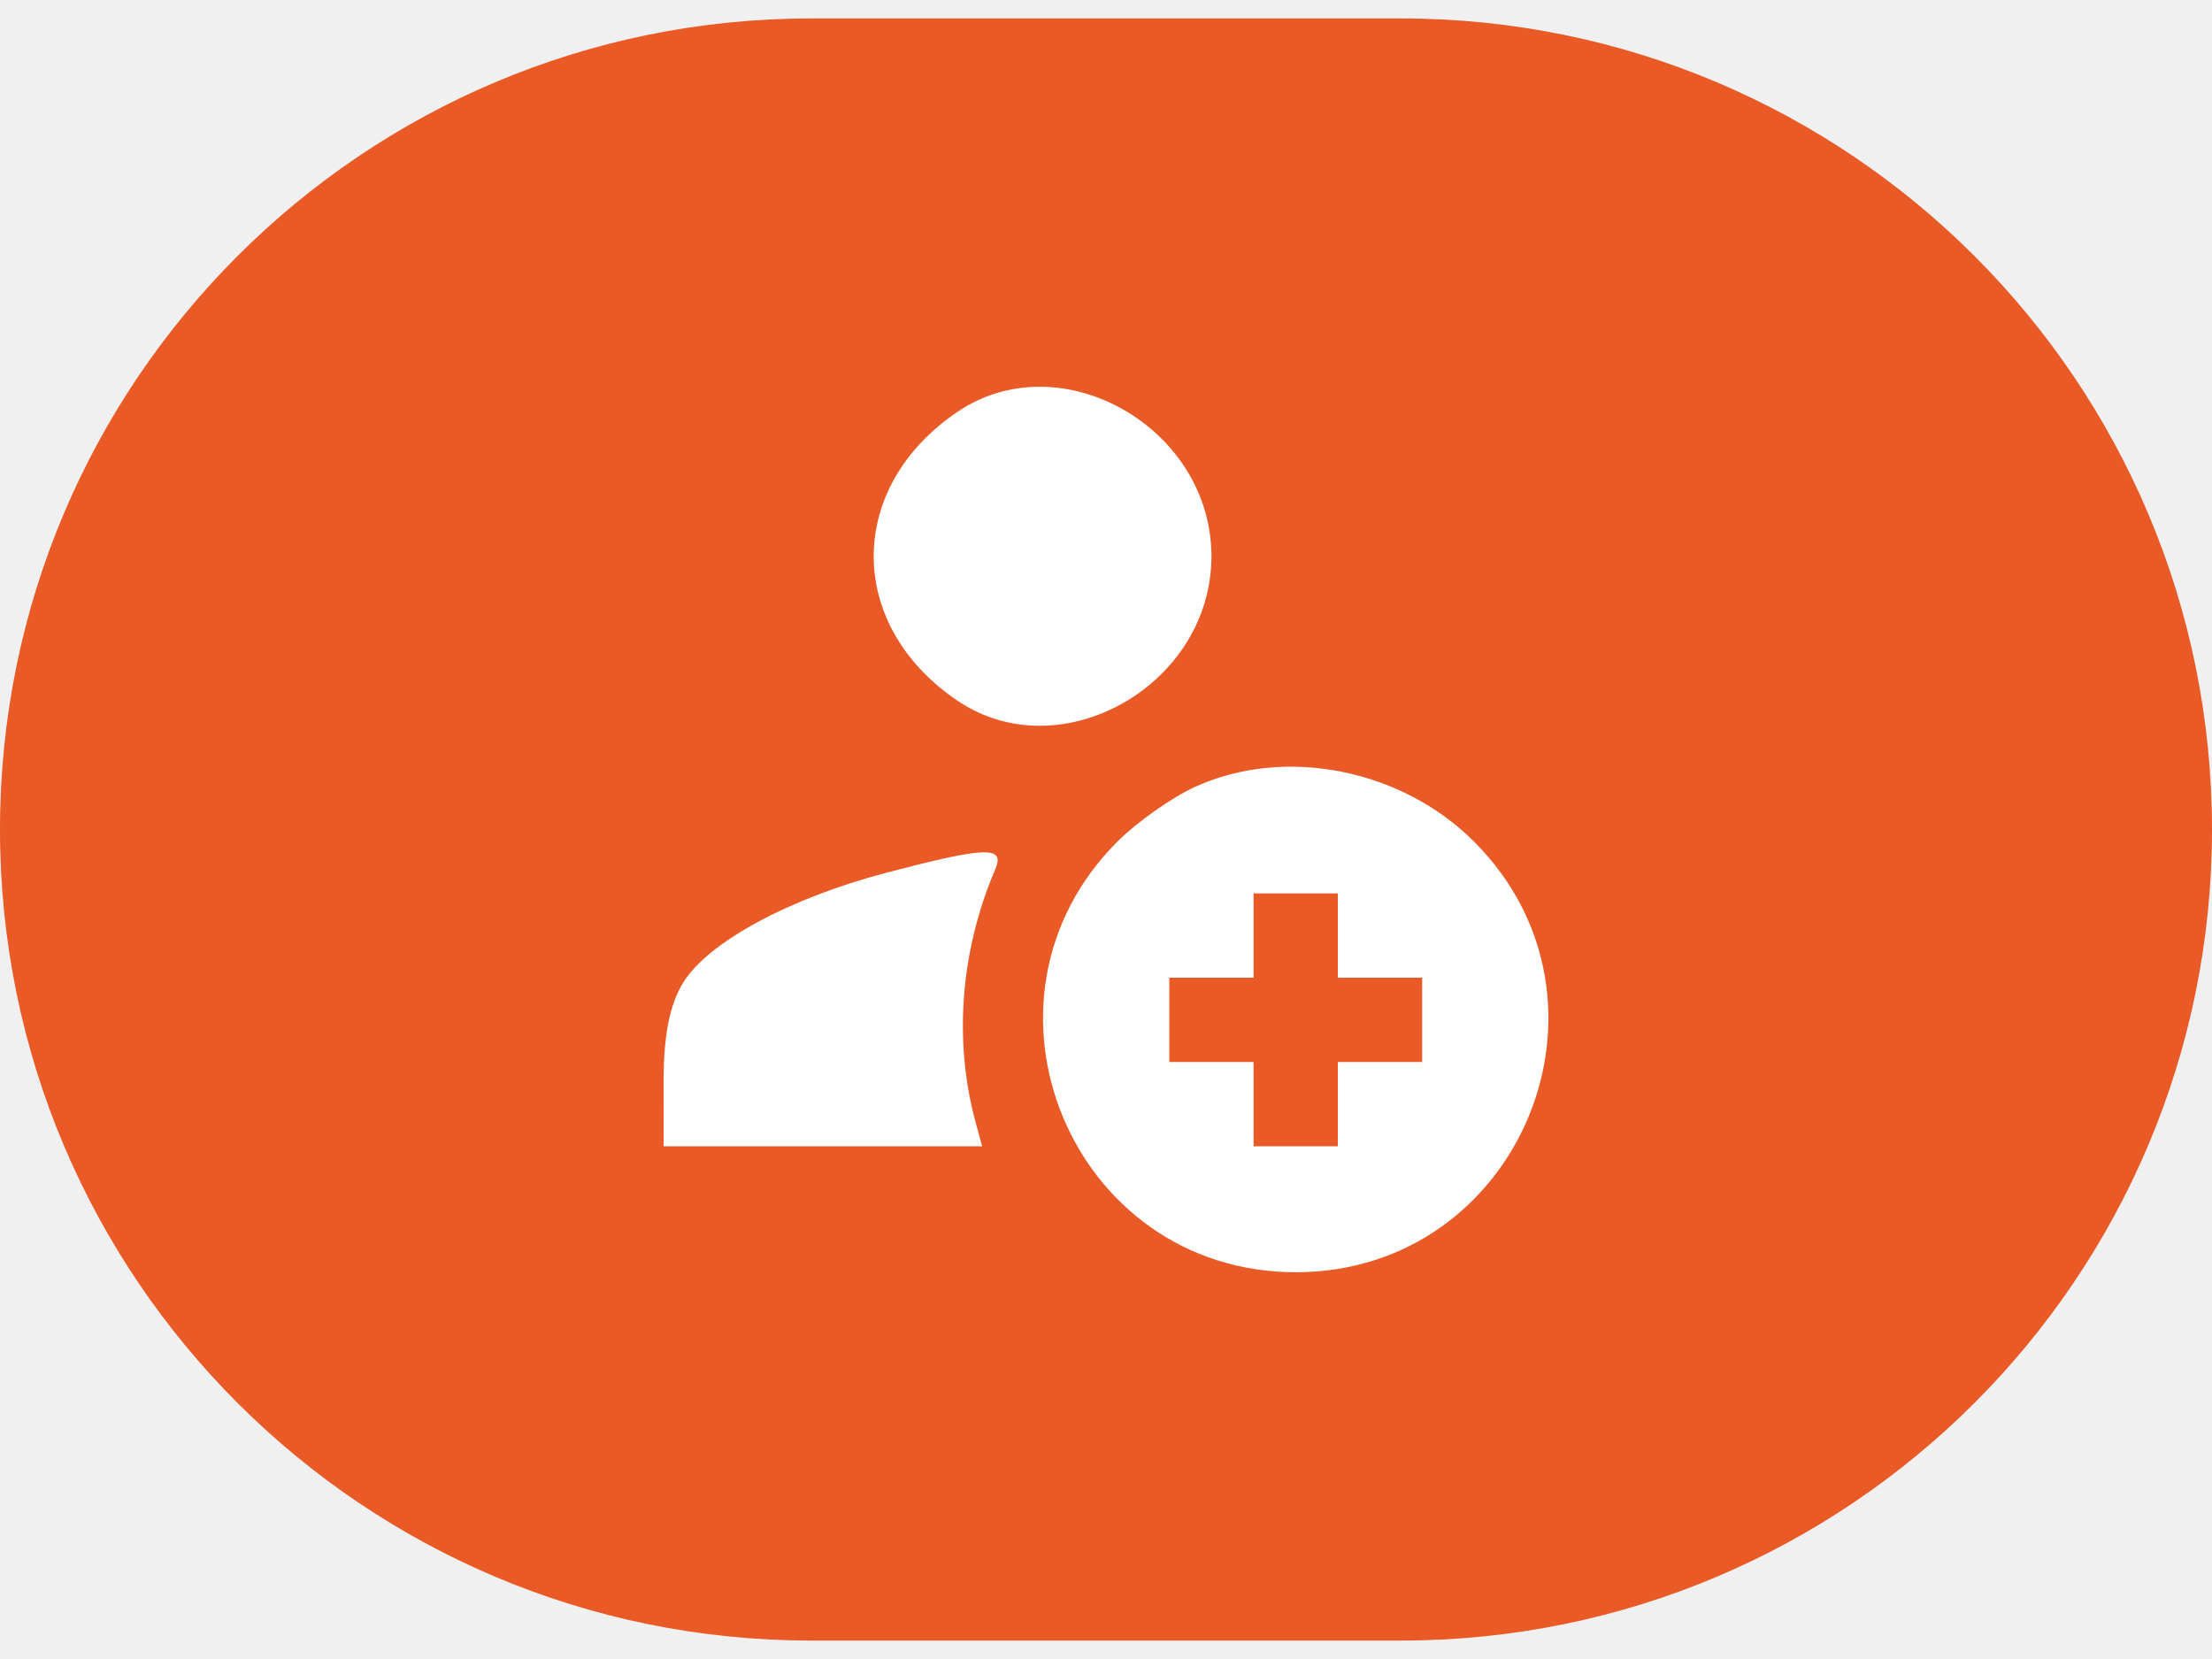
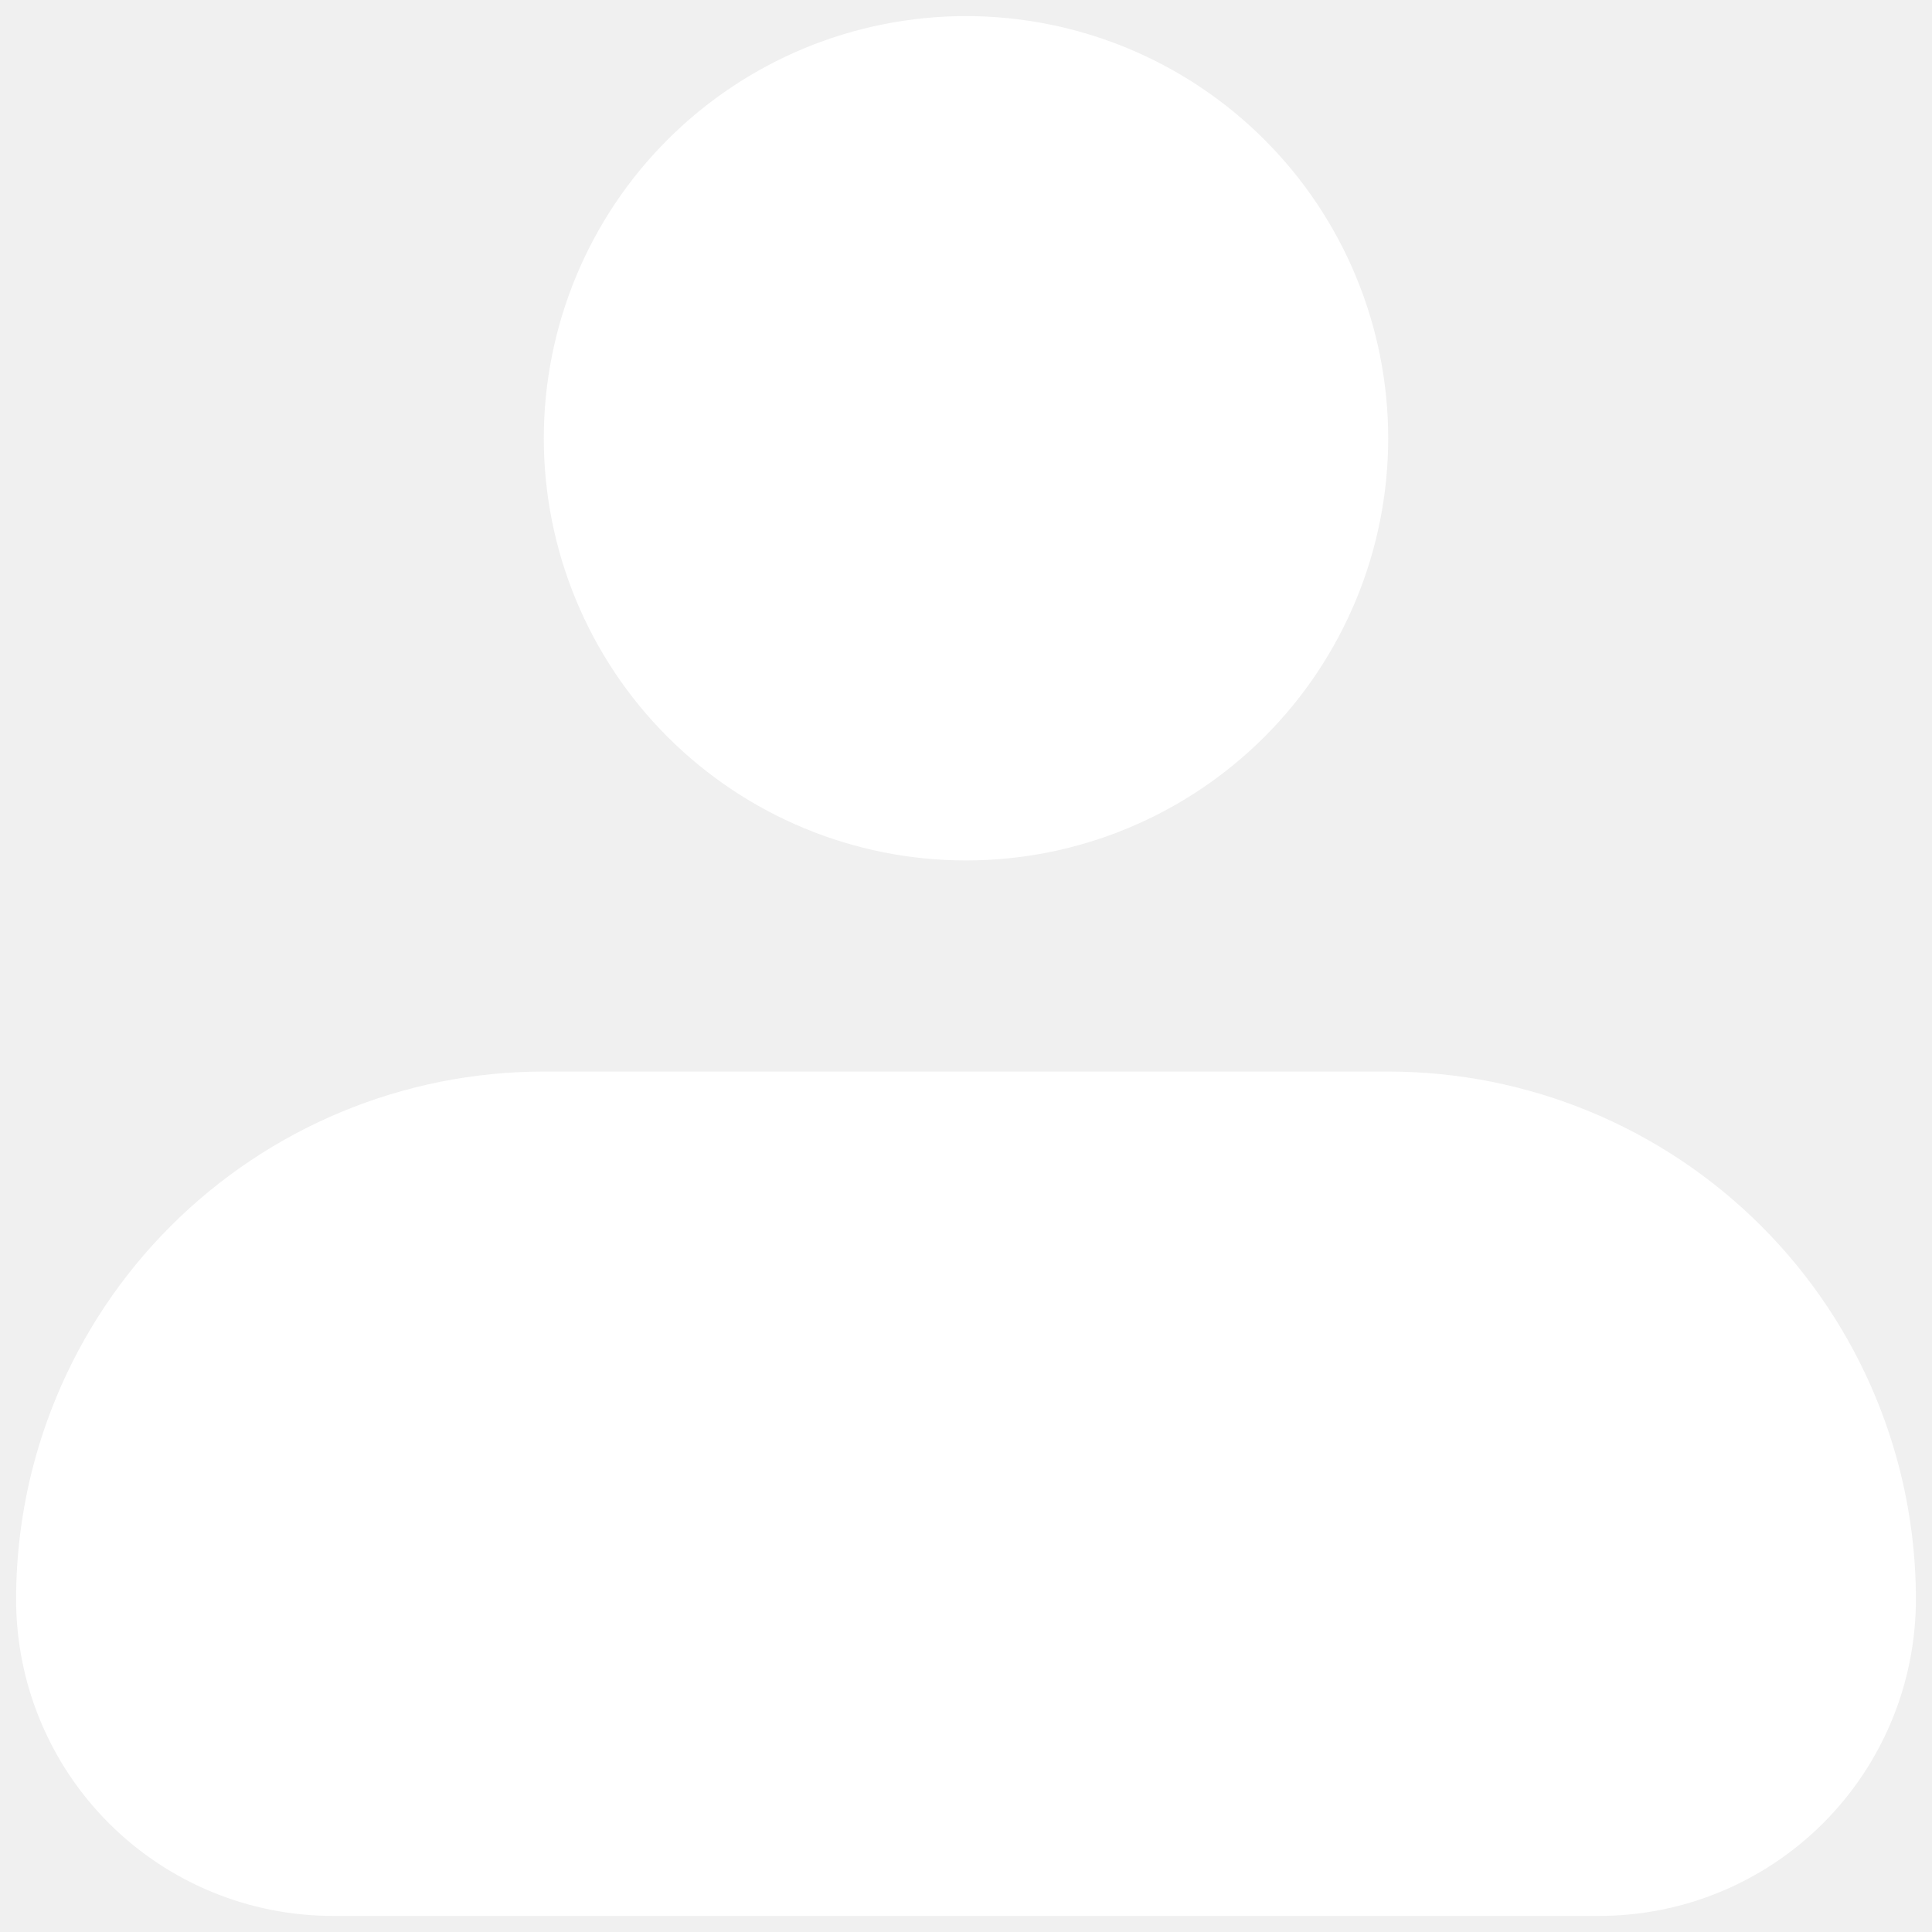
- <svg xmlns="http://www.w3.org/2000/svg" width="60" height="45" viewBox="0 0 60 45" fill="none">
-   <rect y="0.5" width="60" height="44" rx="22" fill="#EA5A26" />
-   <path fill-rule="evenodd" clip-rule="evenodd" d="M25.979 11.166C22.939 13.215 22.939 16.962 25.979 19.011C28.783 20.901 32.86 18.577 32.86 15.089C32.86 11.6 28.783 9.276 25.979 11.166ZM32.425 21.339C31.793 21.626 30.841 22.296 30.31 22.827C26 27.136 29.052 34.509 35.146 34.509C41.24 34.509 44.292 27.136 39.982 22.827C38.012 20.857 34.855 20.235 32.425 21.339ZM24.056 23.669C21.41 24.362 19.197 25.56 18.525 26.663C18.166 27.251 18.002 28.08 18.001 29.306L18 31.092H22.32H26.64L26.465 30.449C25.862 28.239 26.05 25.796 26.992 23.59C27.269 22.943 26.776 22.956 24.056 23.669ZM36.289 25.377V26.52H37.432H38.576V27.663V28.806H37.432H36.289V29.949V31.092H35.146H34.003V29.949V28.806H32.86H31.717V27.663V26.52H32.86H34.003V25.377V24.233H35.146H36.289V25.377Z" fill="white" />
+ <svg xmlns="http://www.w3.org/2000/svg" width="90" height="90" viewBox="0 0 90 90" fill="none">
+   <path fill-rule="evenodd" clip-rule="evenodd" d="M25.333 20.417C25.333 15.201 27.405 10.198 31.094 6.51C34.782 2.822 39.784 0.75 45 0.75C50.216 0.75 55.218 2.822 58.906 6.51C62.595 10.198 64.667 15.201 64.667 20.417C64.667 25.633 62.595 30.635 58.906 34.323C55.218 38.011 50.216 40.083 45 40.083C39.784 40.083 34.782 38.011 31.094 34.323C27.405 30.635 25.333 25.633 25.333 20.417ZM25.333 49.917C18.813 49.917 12.561 52.507 7.95 57.117C3.34 61.727 0.75 67.98 0.75 74.5C0.75 78.412 2.304 82.164 5.07 84.93C7.836 87.696 11.588 89.25 15.5 89.25H74.5C78.412 89.25 82.164 87.696 84.93 84.93C87.696 82.164 89.25 78.412 89.25 74.5C89.25 67.98 86.66 61.727 82.05 57.117C77.439 52.507 71.187 49.917 64.667 49.917H25.333Z" fill="white" />
</svg>
